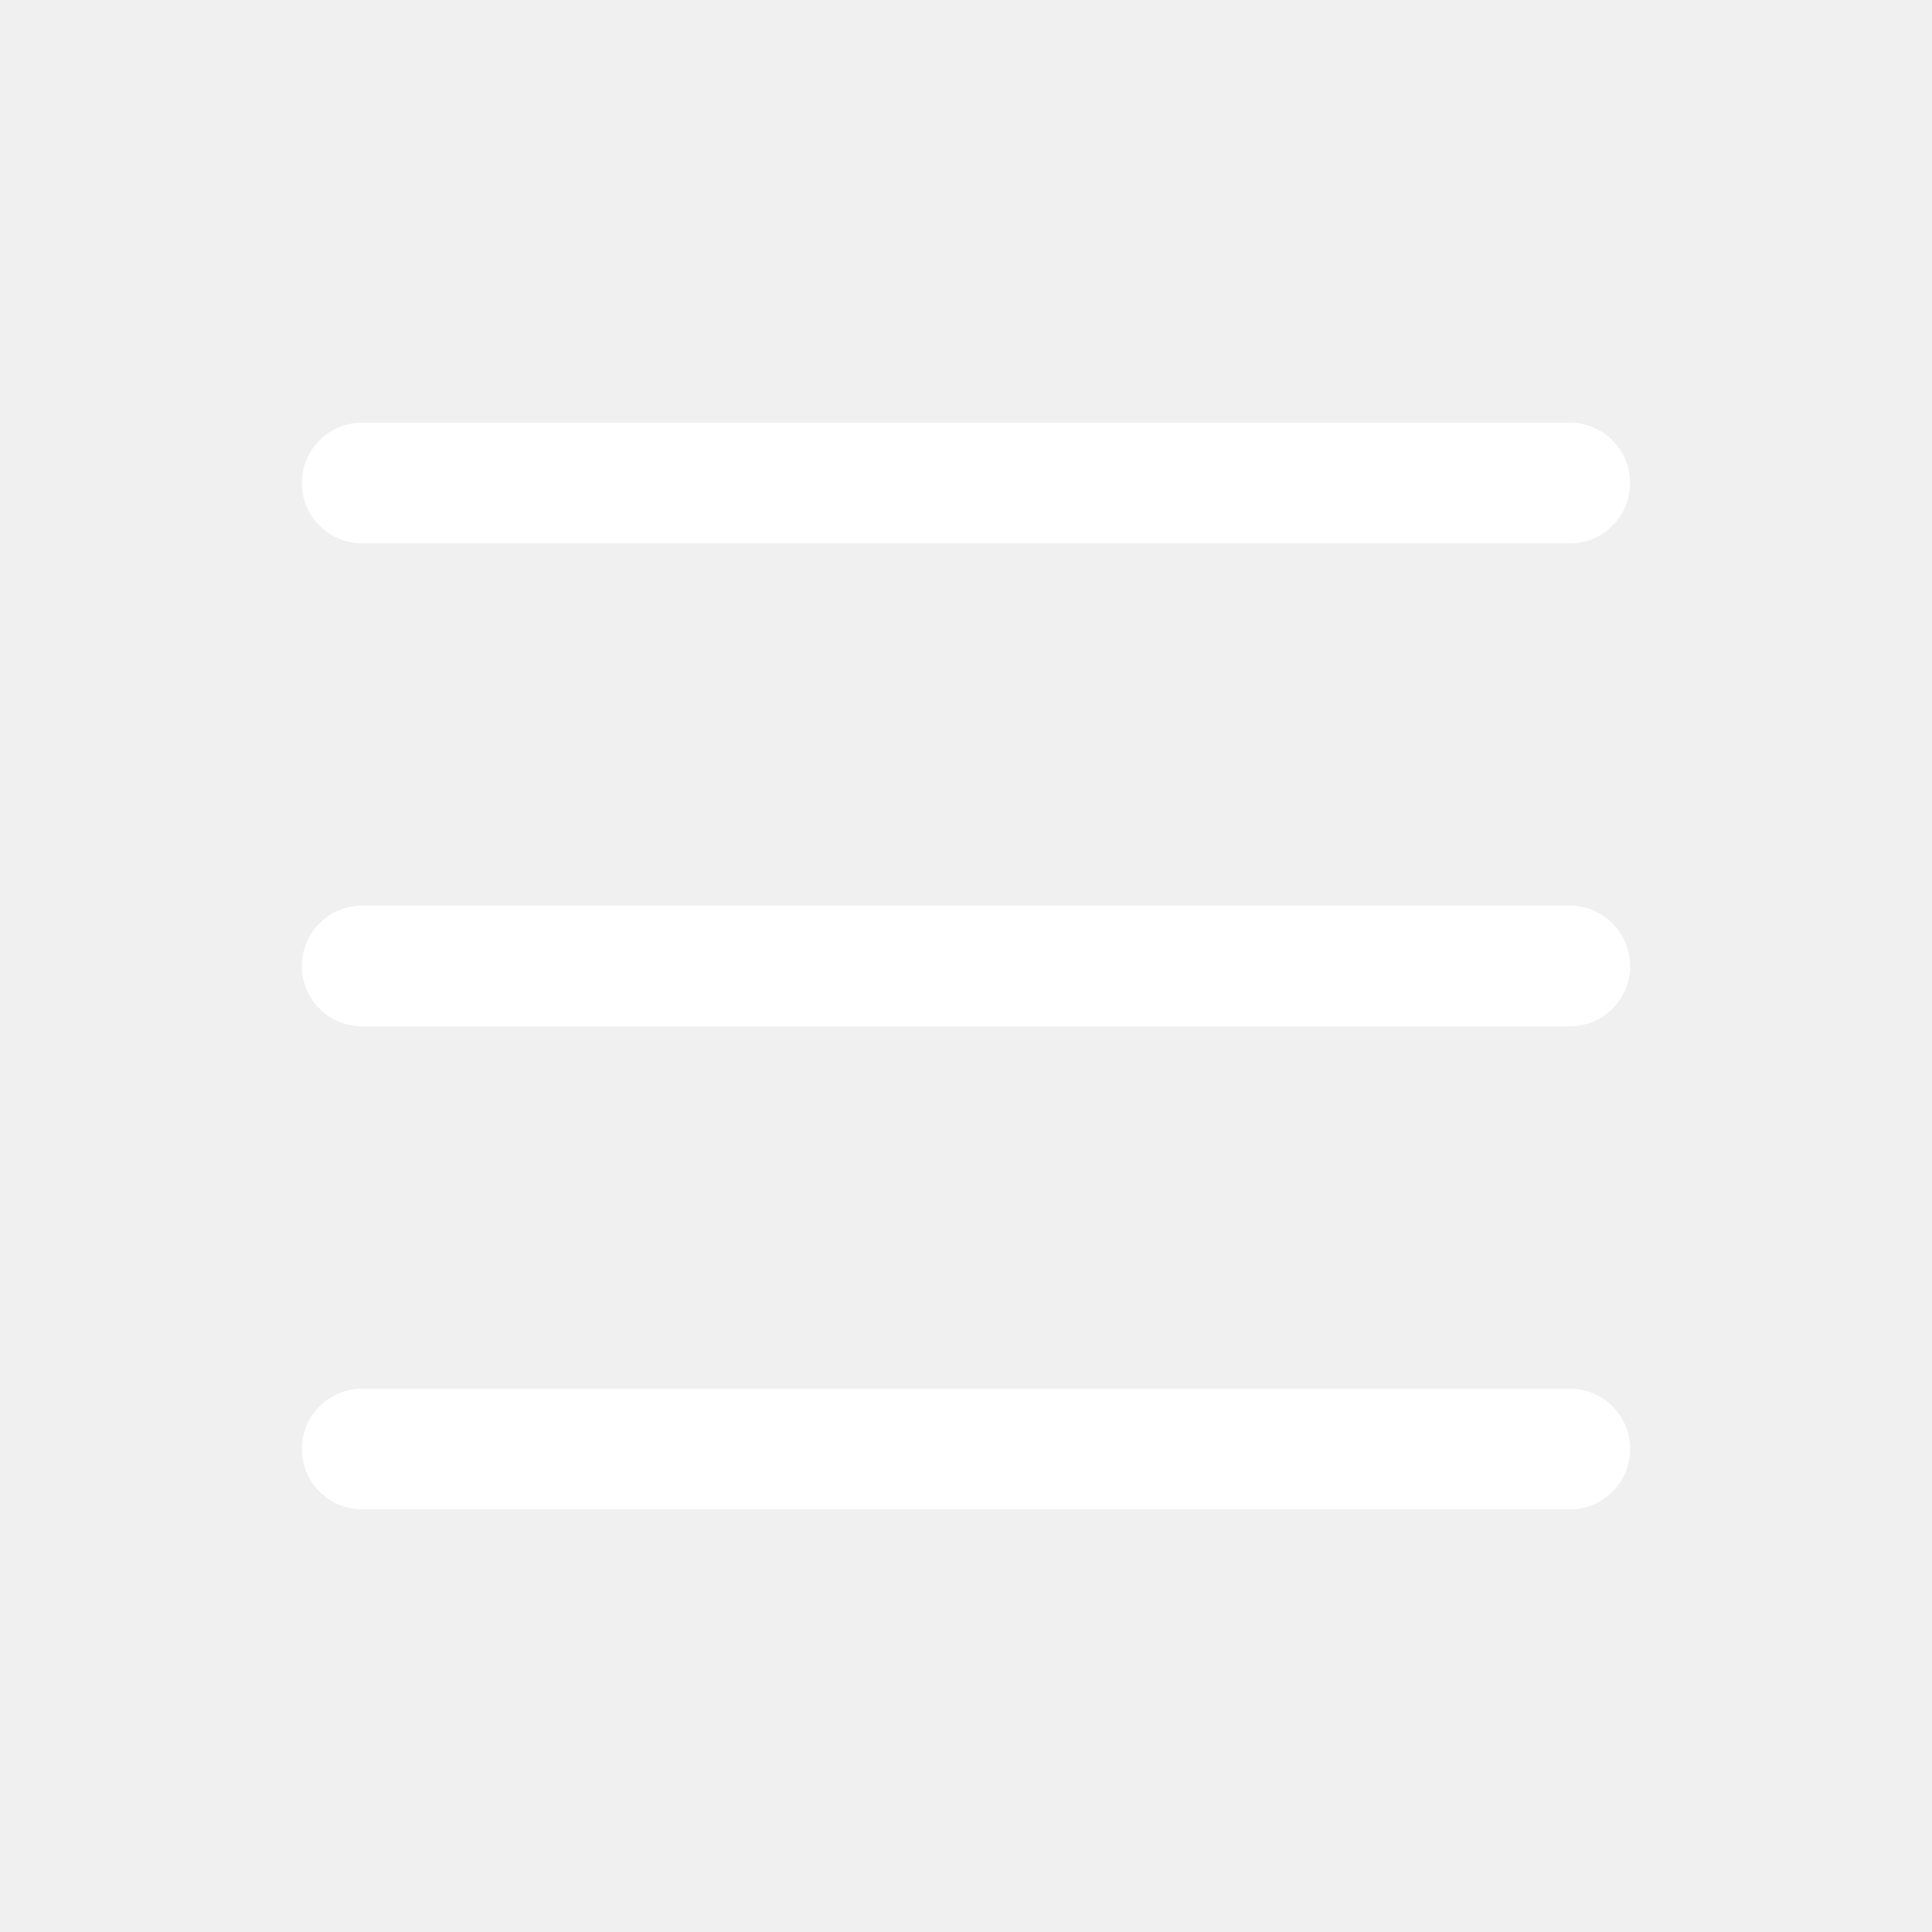
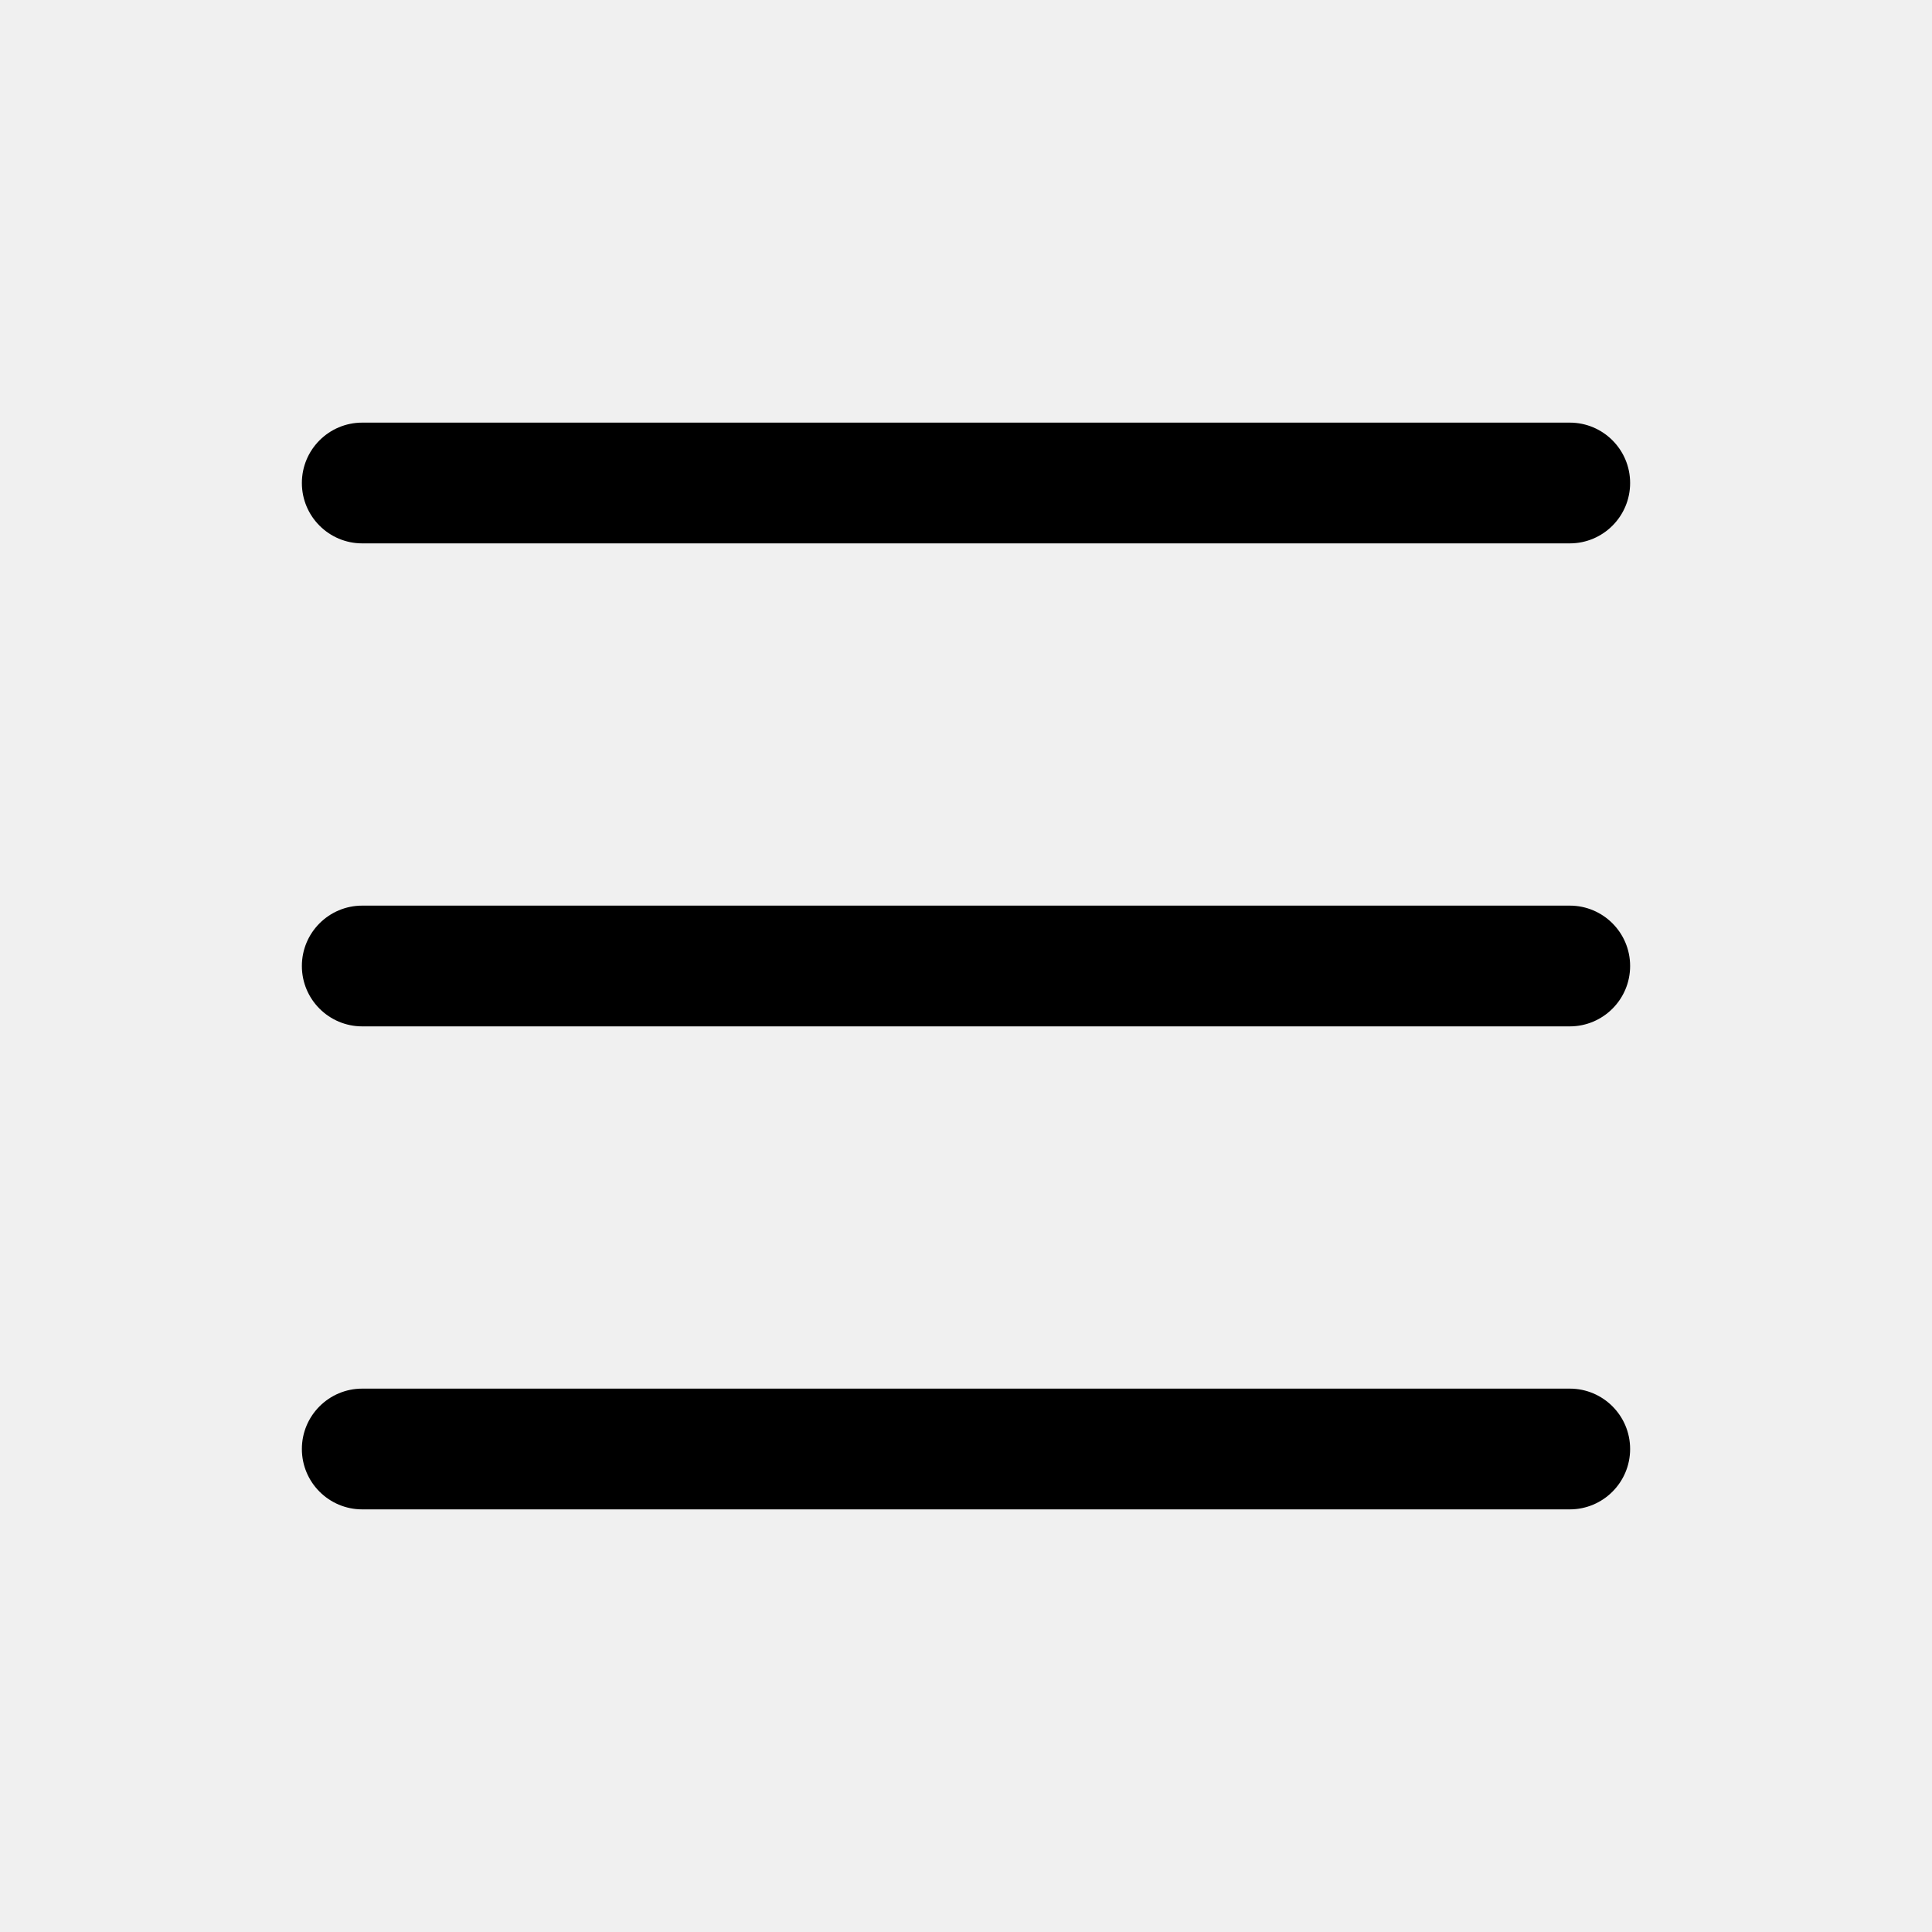
- <svg xmlns="http://www.w3.org/2000/svg" width="16" height="16" fill="white" class="bi bi-list" viewBox="0 0 16 16">
+ <svg xmlns="http://www.w3.org/2000/svg" width="16" height="16" fill="black" class="bi bi-list" viewBox="0 0 16 16">
  <path fill-rule="evenodd" d="M2.5 12a.5.5 0 0 1 .5-.5h10a.5.5 0 0 1 0 1H3a.5.5 0 0 1-.5-.5m0-4a.5.5 0 0 1 .5-.5h10a.5.5 0 0 1 0 1H3a.5.5 0 0 1-.5-.5m0-4a.5.5 0 0 1 .5-.5h10a.5.5 0 0 1 0 1H3a.5.5 0 0 1-.5-.5" />
</svg>
